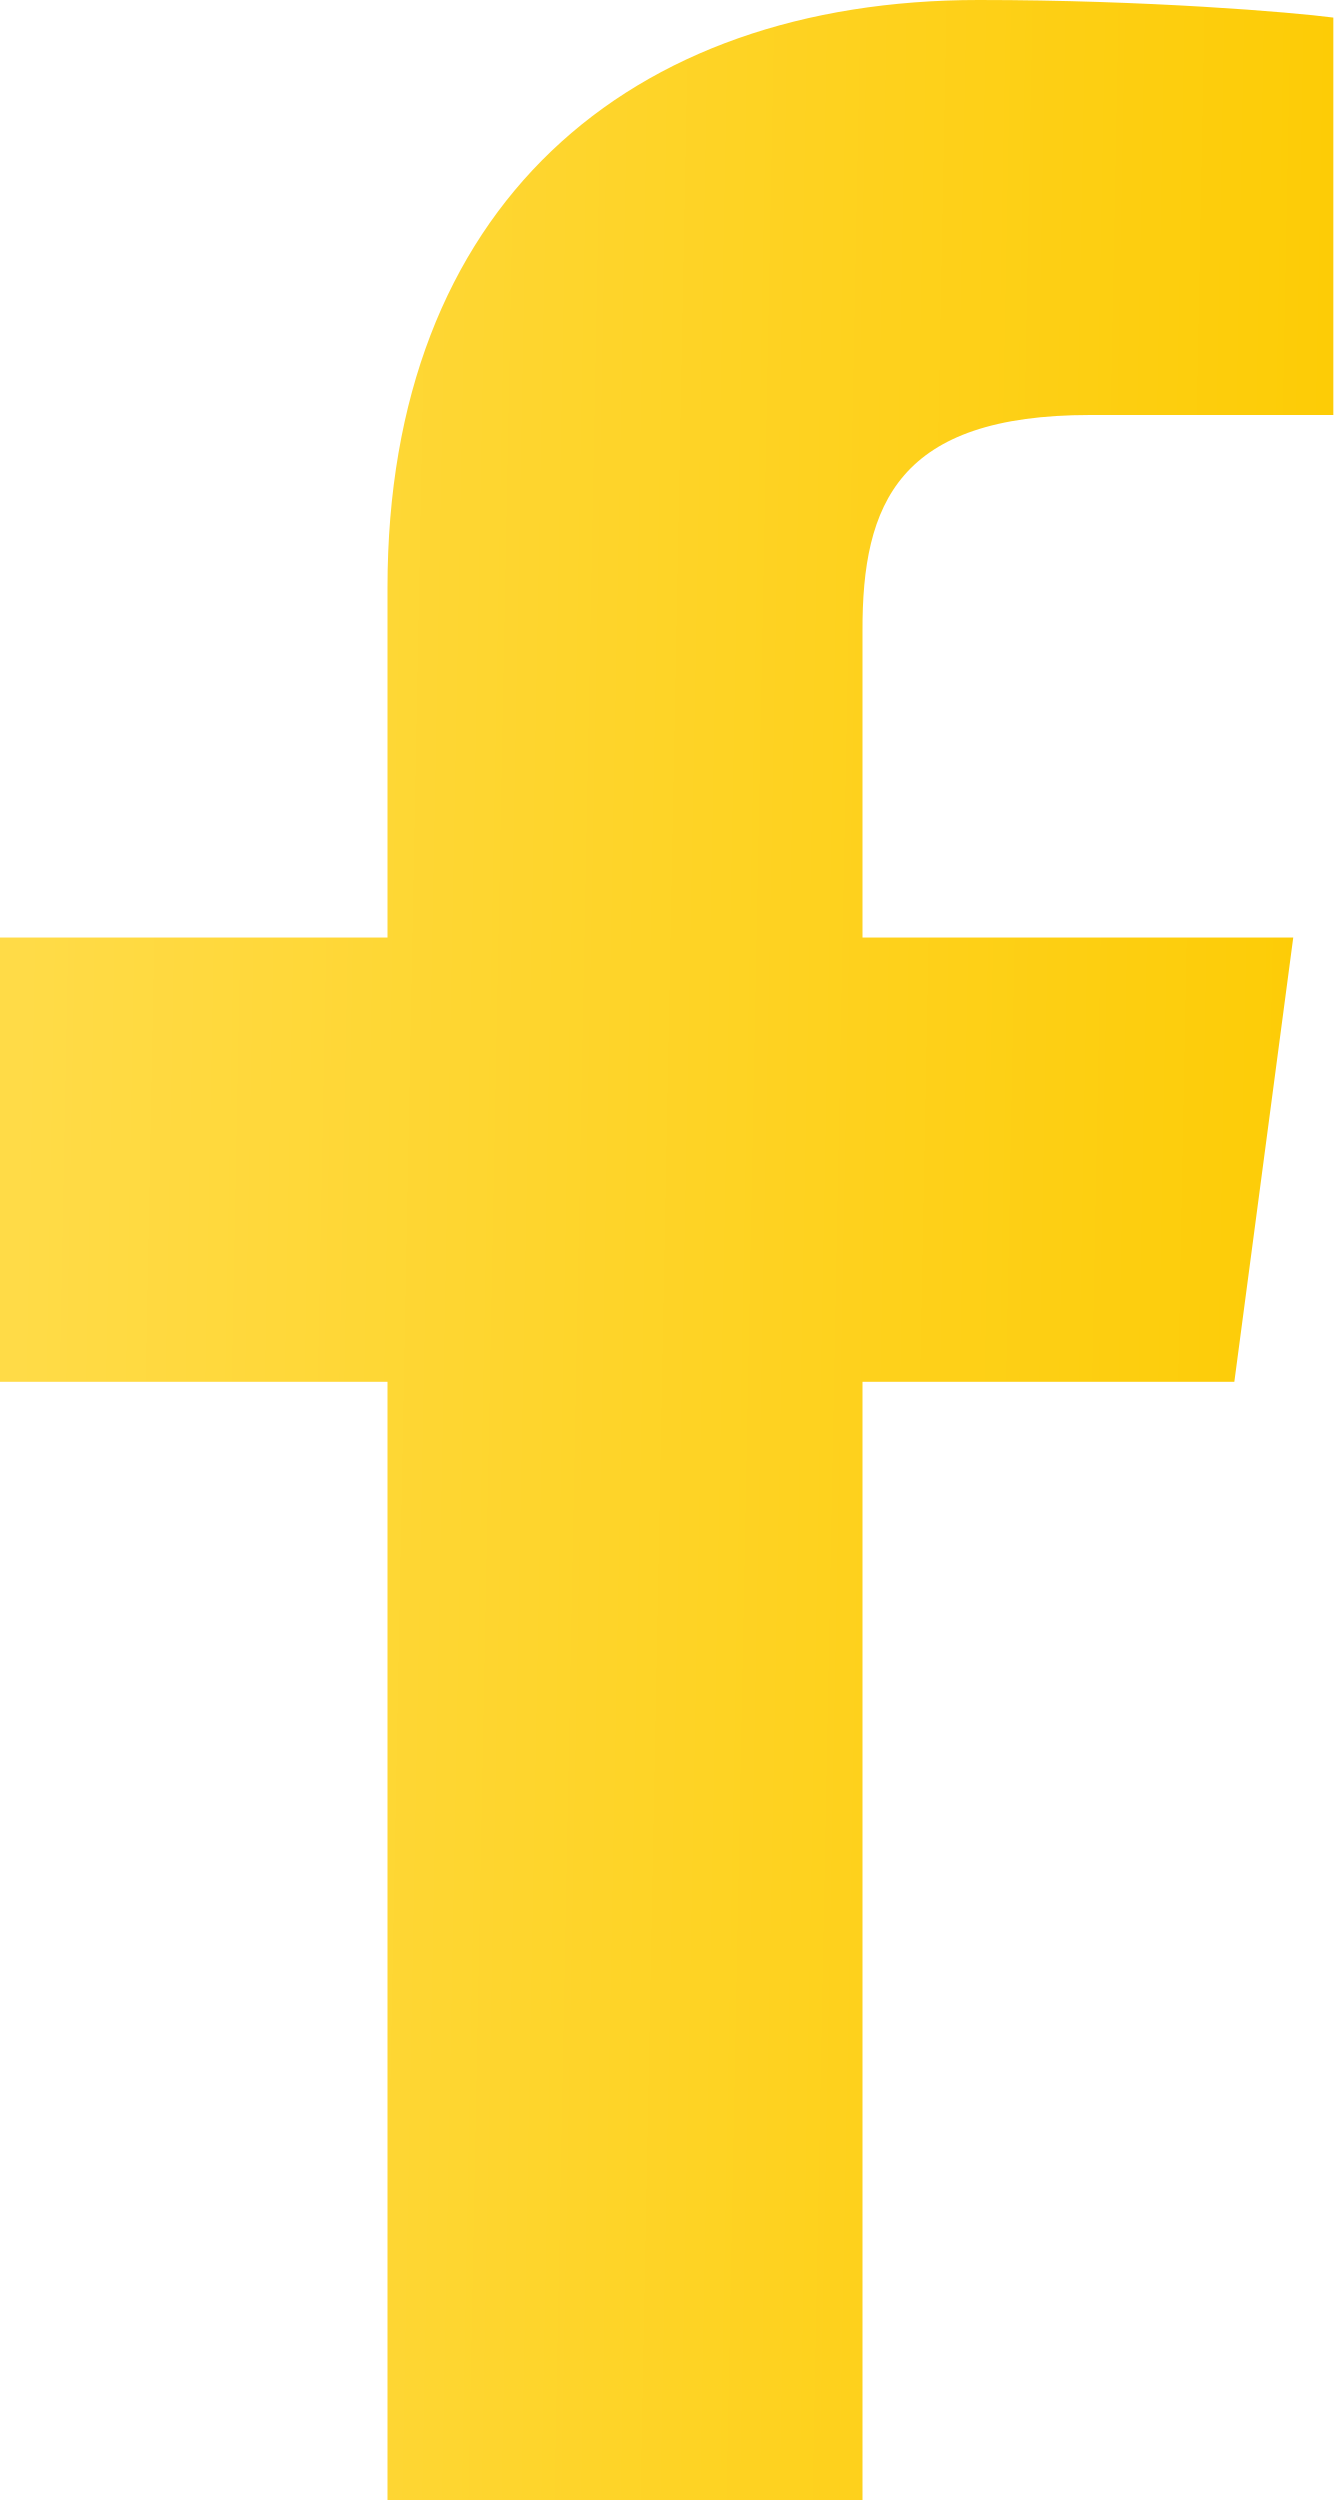
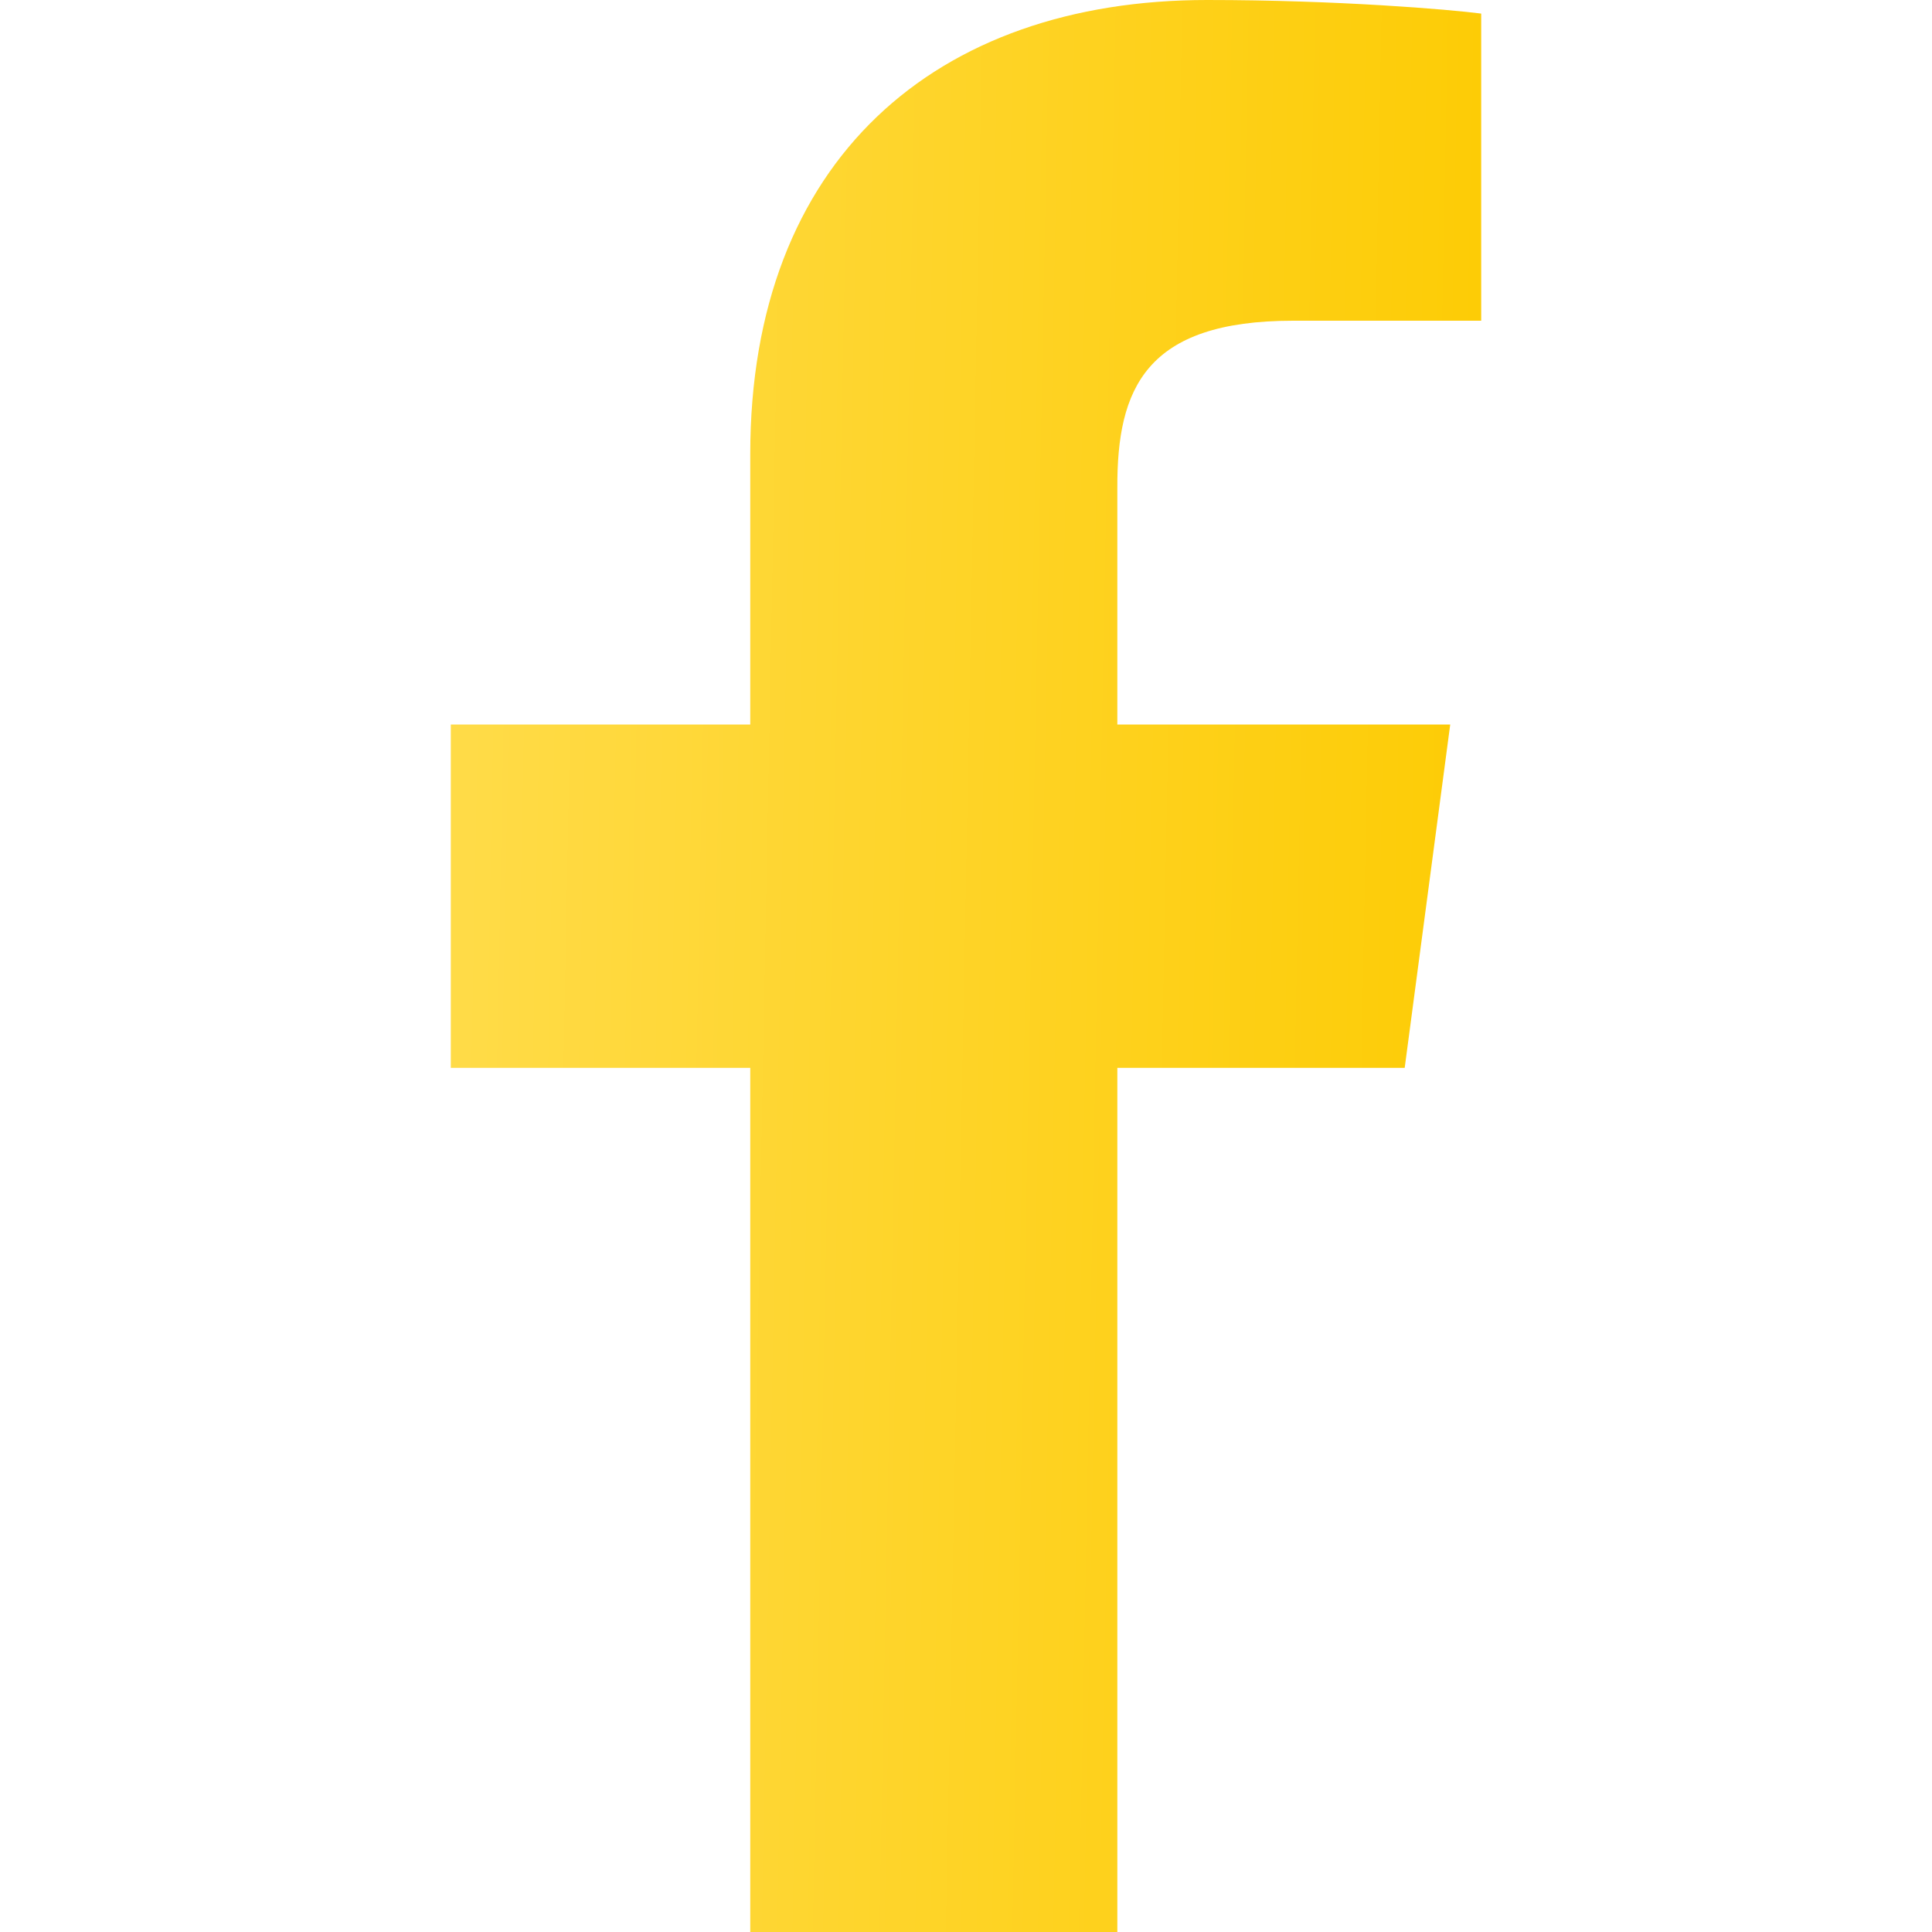
- <svg xmlns="http://www.w3.org/2000/svg" width="16" height="30" viewBox="0 0 16 30" fill="none">
+ <svg xmlns="http://www.w3.org/2000/svg" width="30" height="30" viewBox="0 0 16 30" fill="none">
  <path d="M13.081 4.98H16V0.211C15.5 0.146 13.762 0 11.744 0C7.531 0 4.65 2.484 4.65 7.049V11.25H0V16.582H4.65V30H10.35V16.582H14.812L15.519 11.25H10.35V7.576C10.344 6.035 10.787 4.98 13.081 4.98Z" fill="url(#paint0_linear_118_472)" />
  <defs>
    <linearGradient id="paint0_linear_118_472" x1="0.523" y1="1.70271e-05" x2="15.995" y2="0.297" gradientUnits="userSpaceOnUse">
      <stop stop-color="#FFDB47" />
      <stop offset="1" stop-color="#FDCC06" />
    </linearGradient>
  </defs>
</svg>
